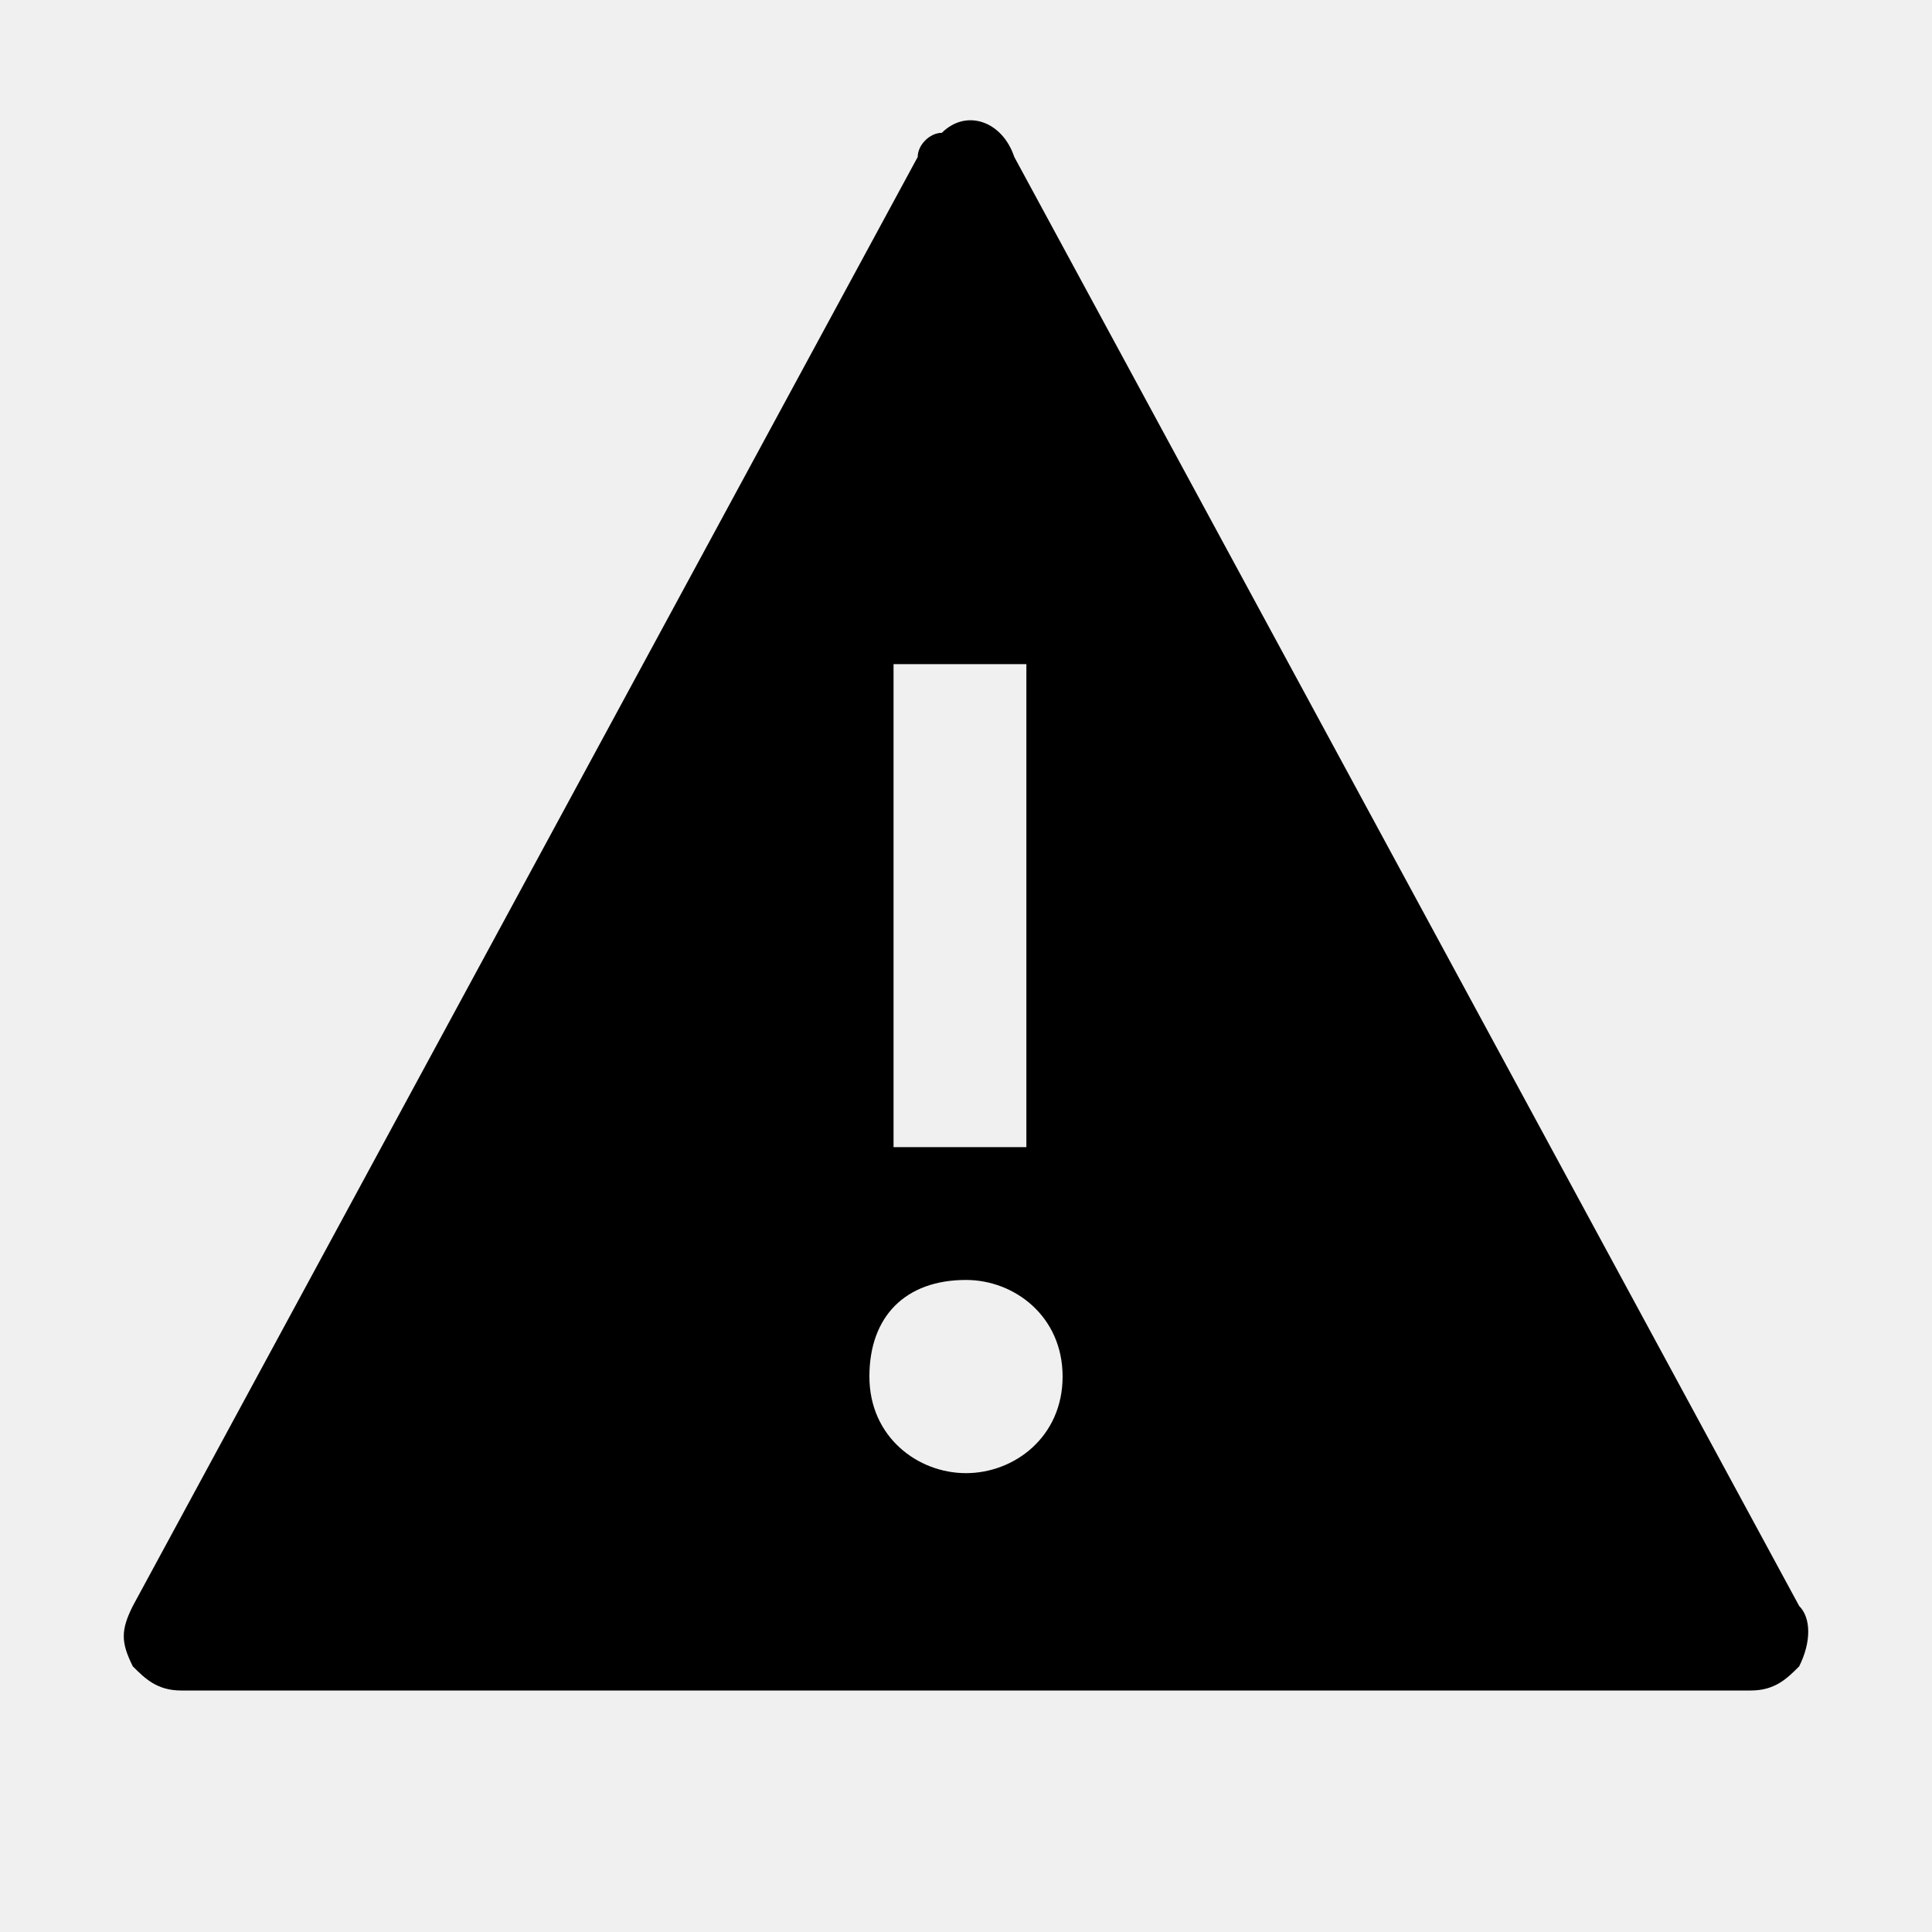
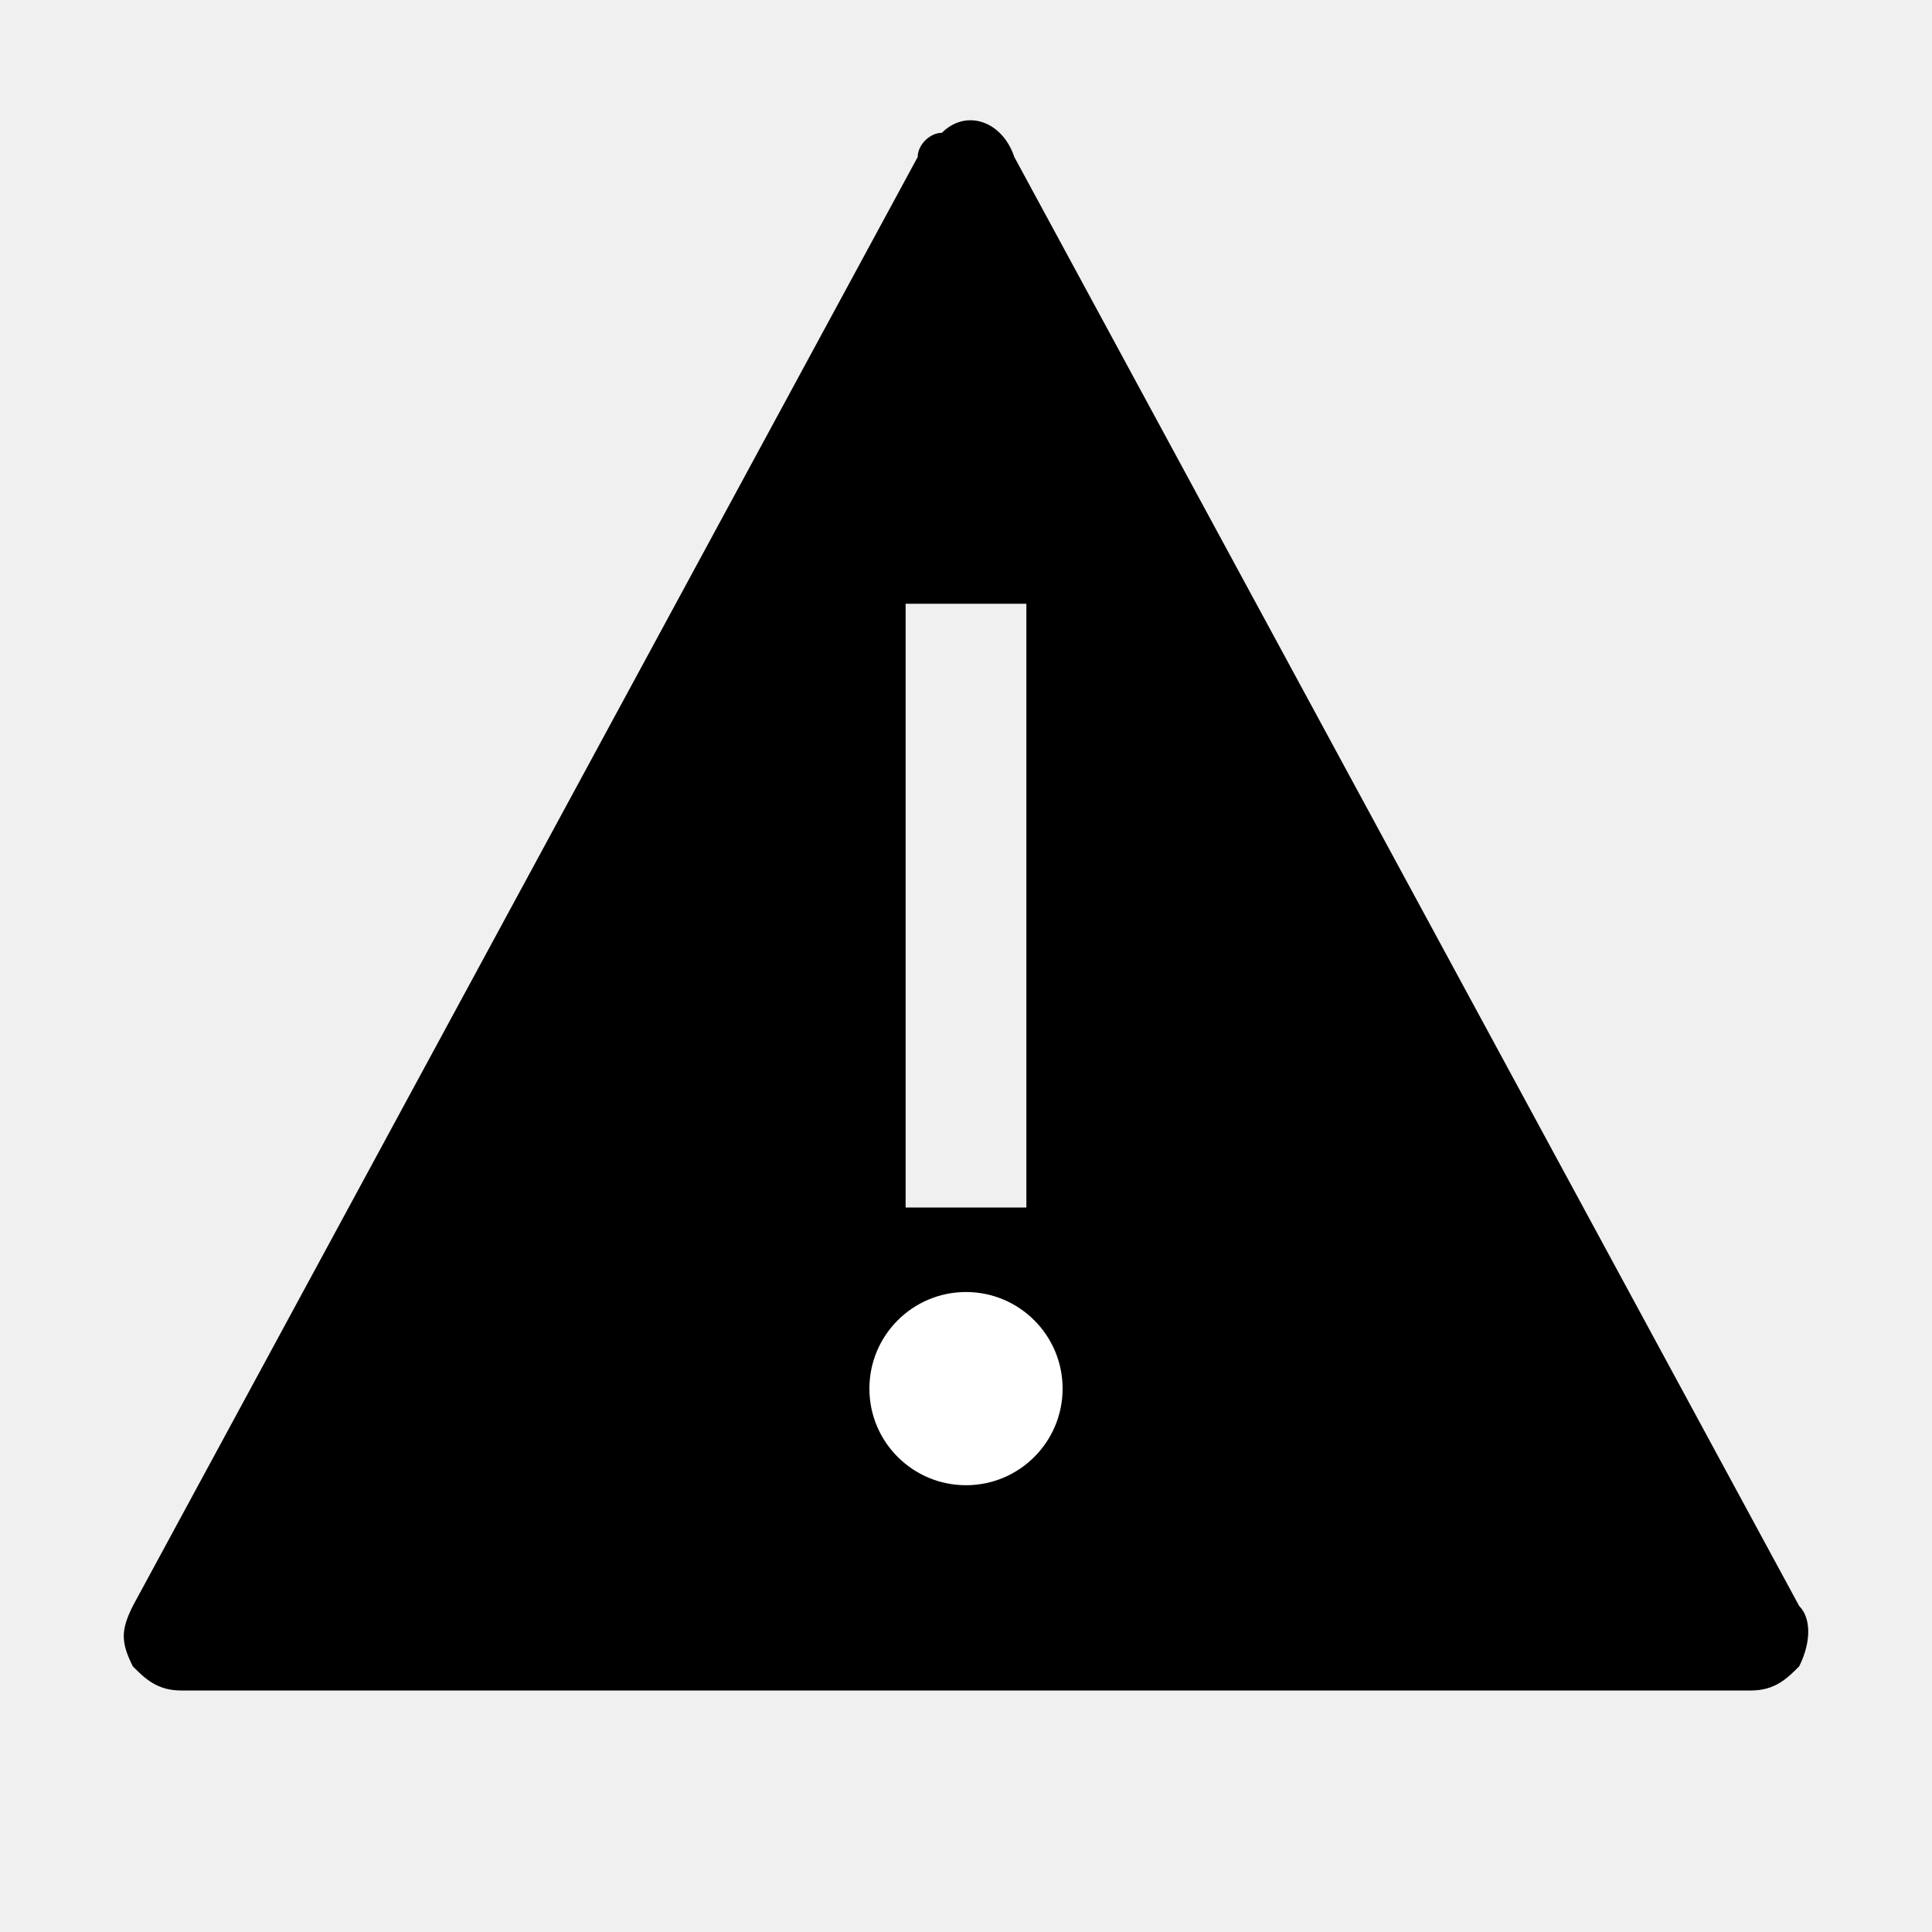
- <svg xmlns="http://www.w3.org/2000/svg" version="1.1" id="icon" x="0px" y="0px" width="16px" height="16px" viewBox="0 0 16 16" style="enable-background:new 0 0 16 16;" xml:space="preserve">
+ <svg xmlns="http://www.w3.org/2000/svg" version="1.1" id="Layer_1" x="0px" y="0px" width="16px" height="16px" viewBox="0 0 16 16" style="enable-background:new 0 0 16 16;" xml:space="preserve">
  <style type="text/css">
- 	.st0{fill:none;}
+ 	.st0{fill:#FFFFFF;}
</style>
-   <path d="M14.9,13.3l-6.5-12C8.3,1,8,0.9,7.8,1.1c-0.1,0-0.2,0.1-0.2,0.2l-6.5,12c-0.1,0.2-0.1,0.3,0,0.5C1.2,13.9,1.3,14,1.5,14h13  c0.2,0,0.3-0.1,0.4-0.2C15,13.6,15,13.4,14.9,13.3z M7.4,5.5h1.1v4H7.4V5.5z M8,12.2c-0.4,0-0.8-0.3-0.8-0.8s0.3-0.8,0.8-0.8  c0.4,0,0.8,0.3,0.8,0.8S8.4,12.2,8,12.2z" />
-   <rect id="_Transparent_Rectangle_" class="st0" width="16" height="16" />
+   <path d="M14.9,13.3l-6.5-12C8.3,1,8,0.9,7.8,1.1c-0.1,0-0.2,0.1-0.2,0.2l-6.5,12c-0.1,0.2-0.1,0.3,0,0.5C1.2,13.9,1.3,14,1.5,14h13  c0.2,0,0.3-0.1,0.4-0.2C15,13.6,15,13.4,14.9,13.3z M7.5,5h1v5h-1V5z" />
+   <circle class="st0" cx="8" cy="11.5" r="0.8" />
</svg>
